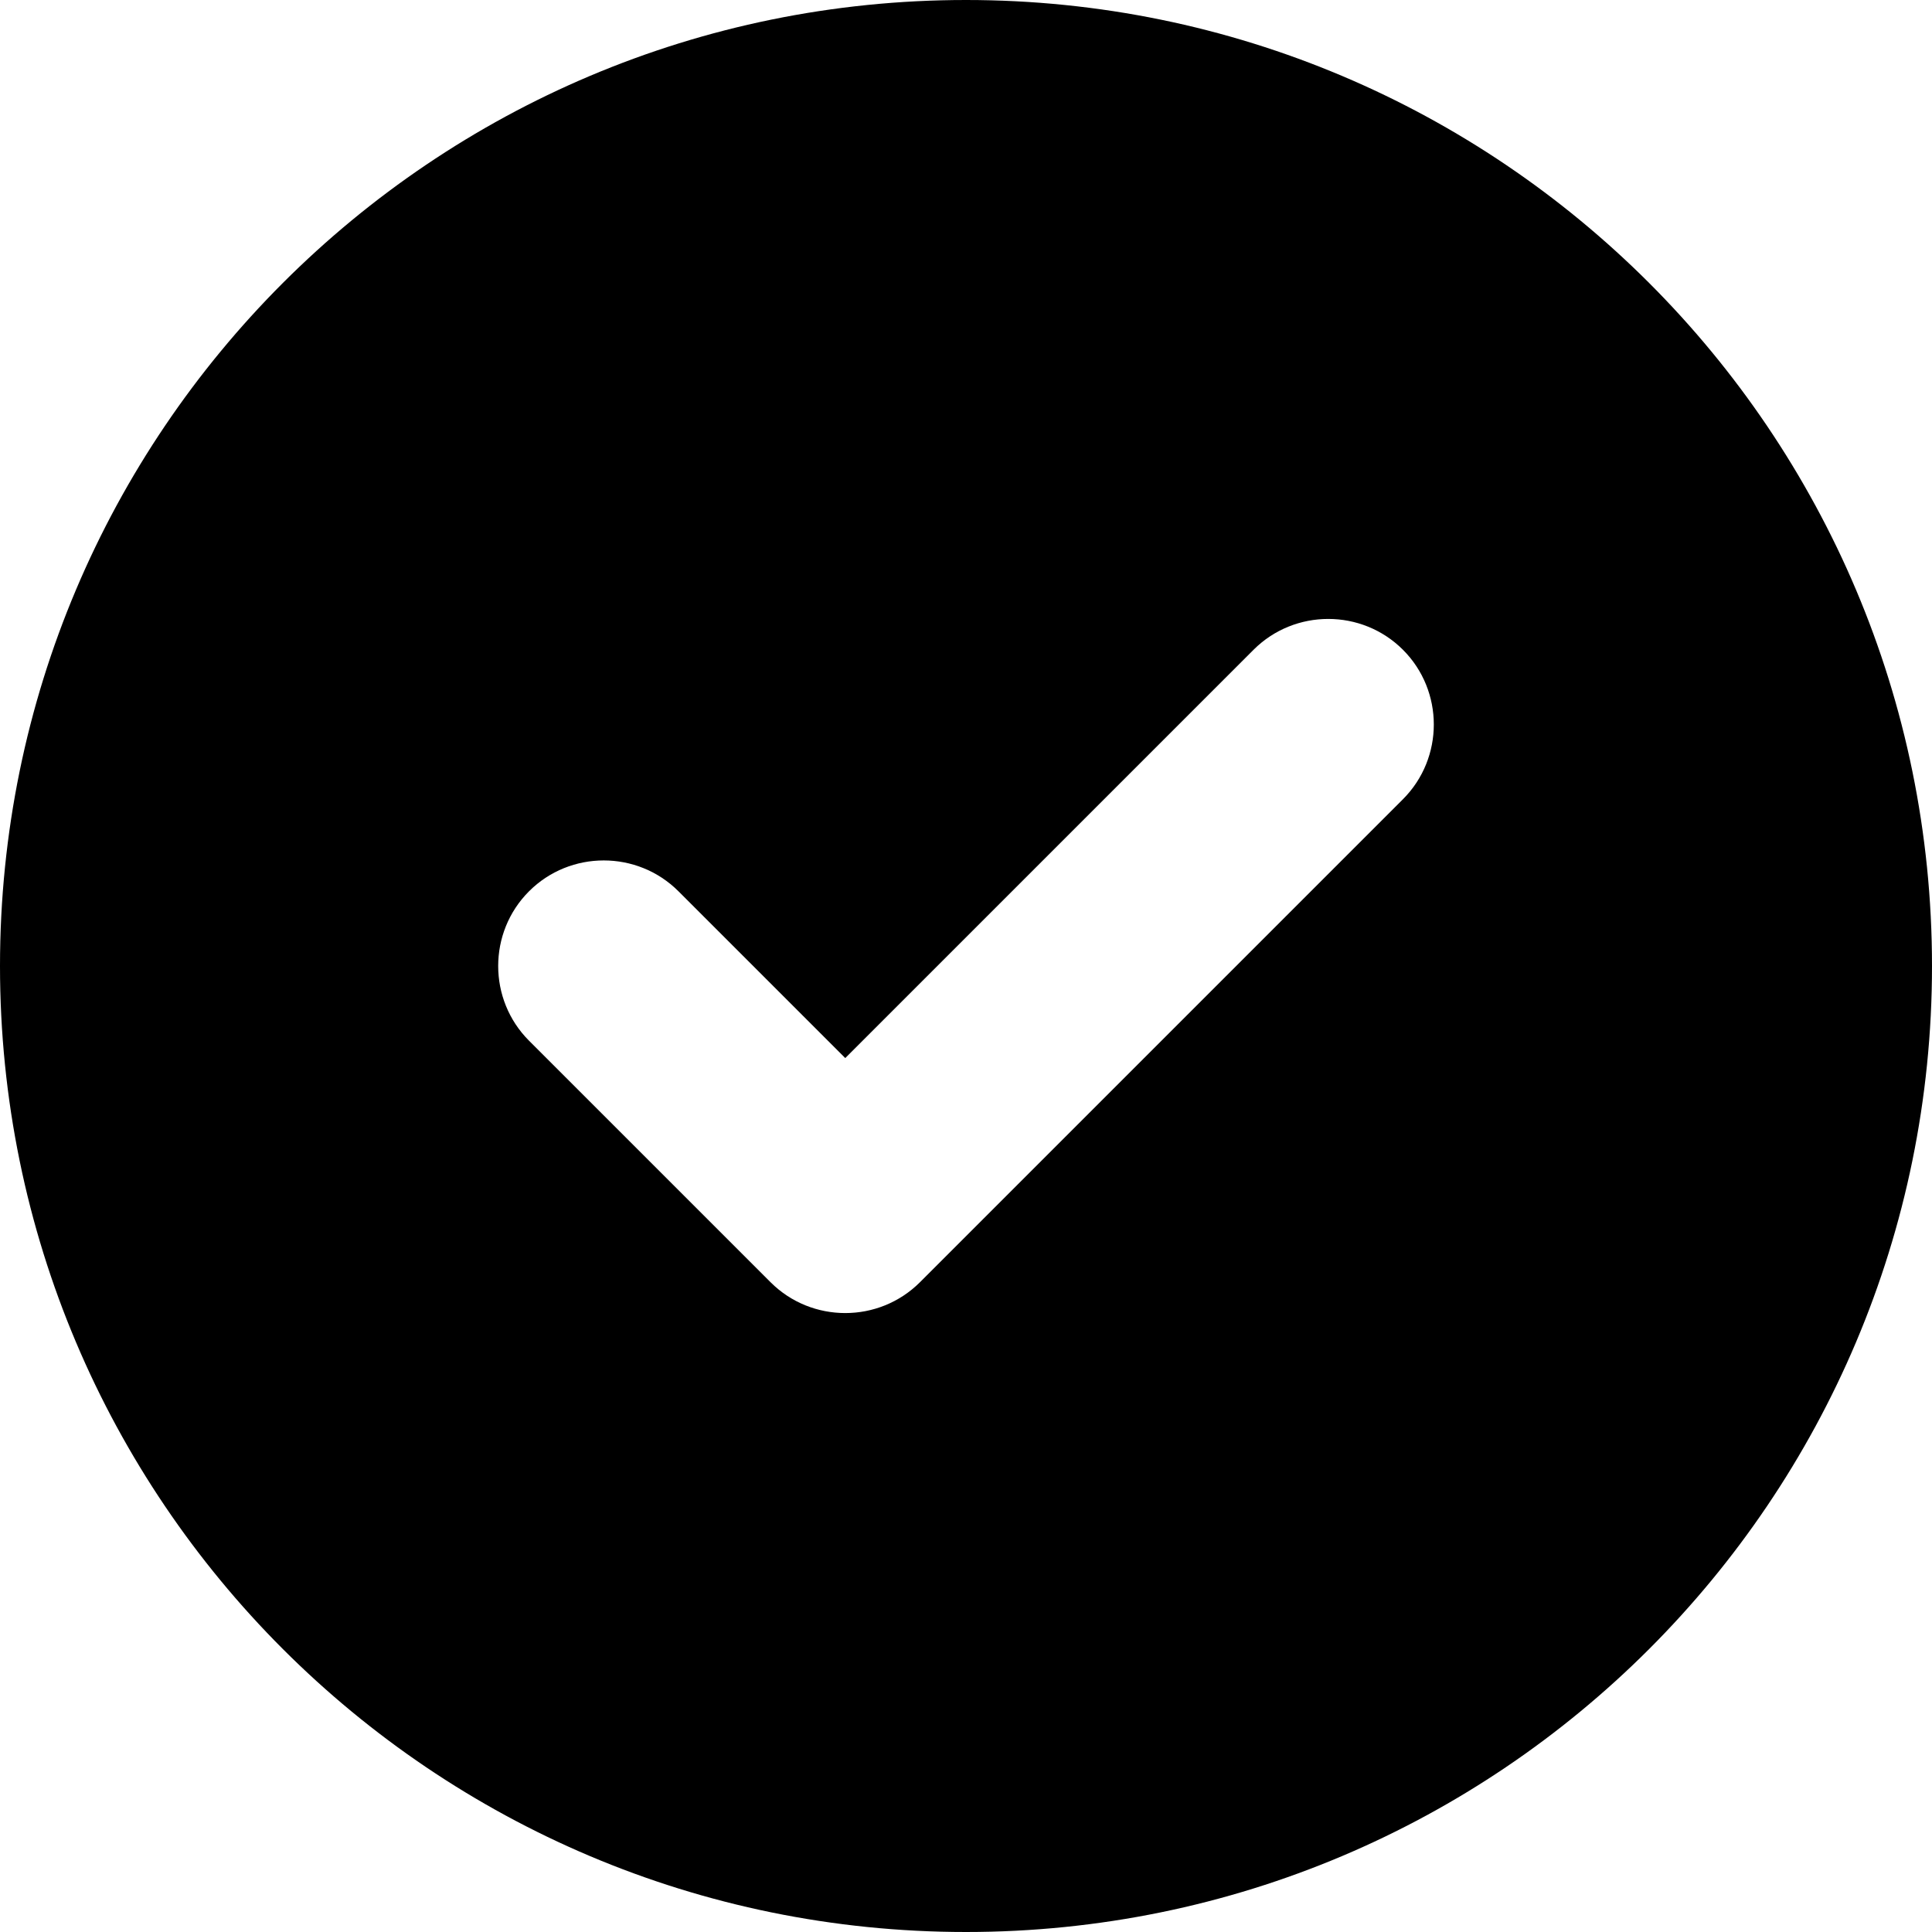
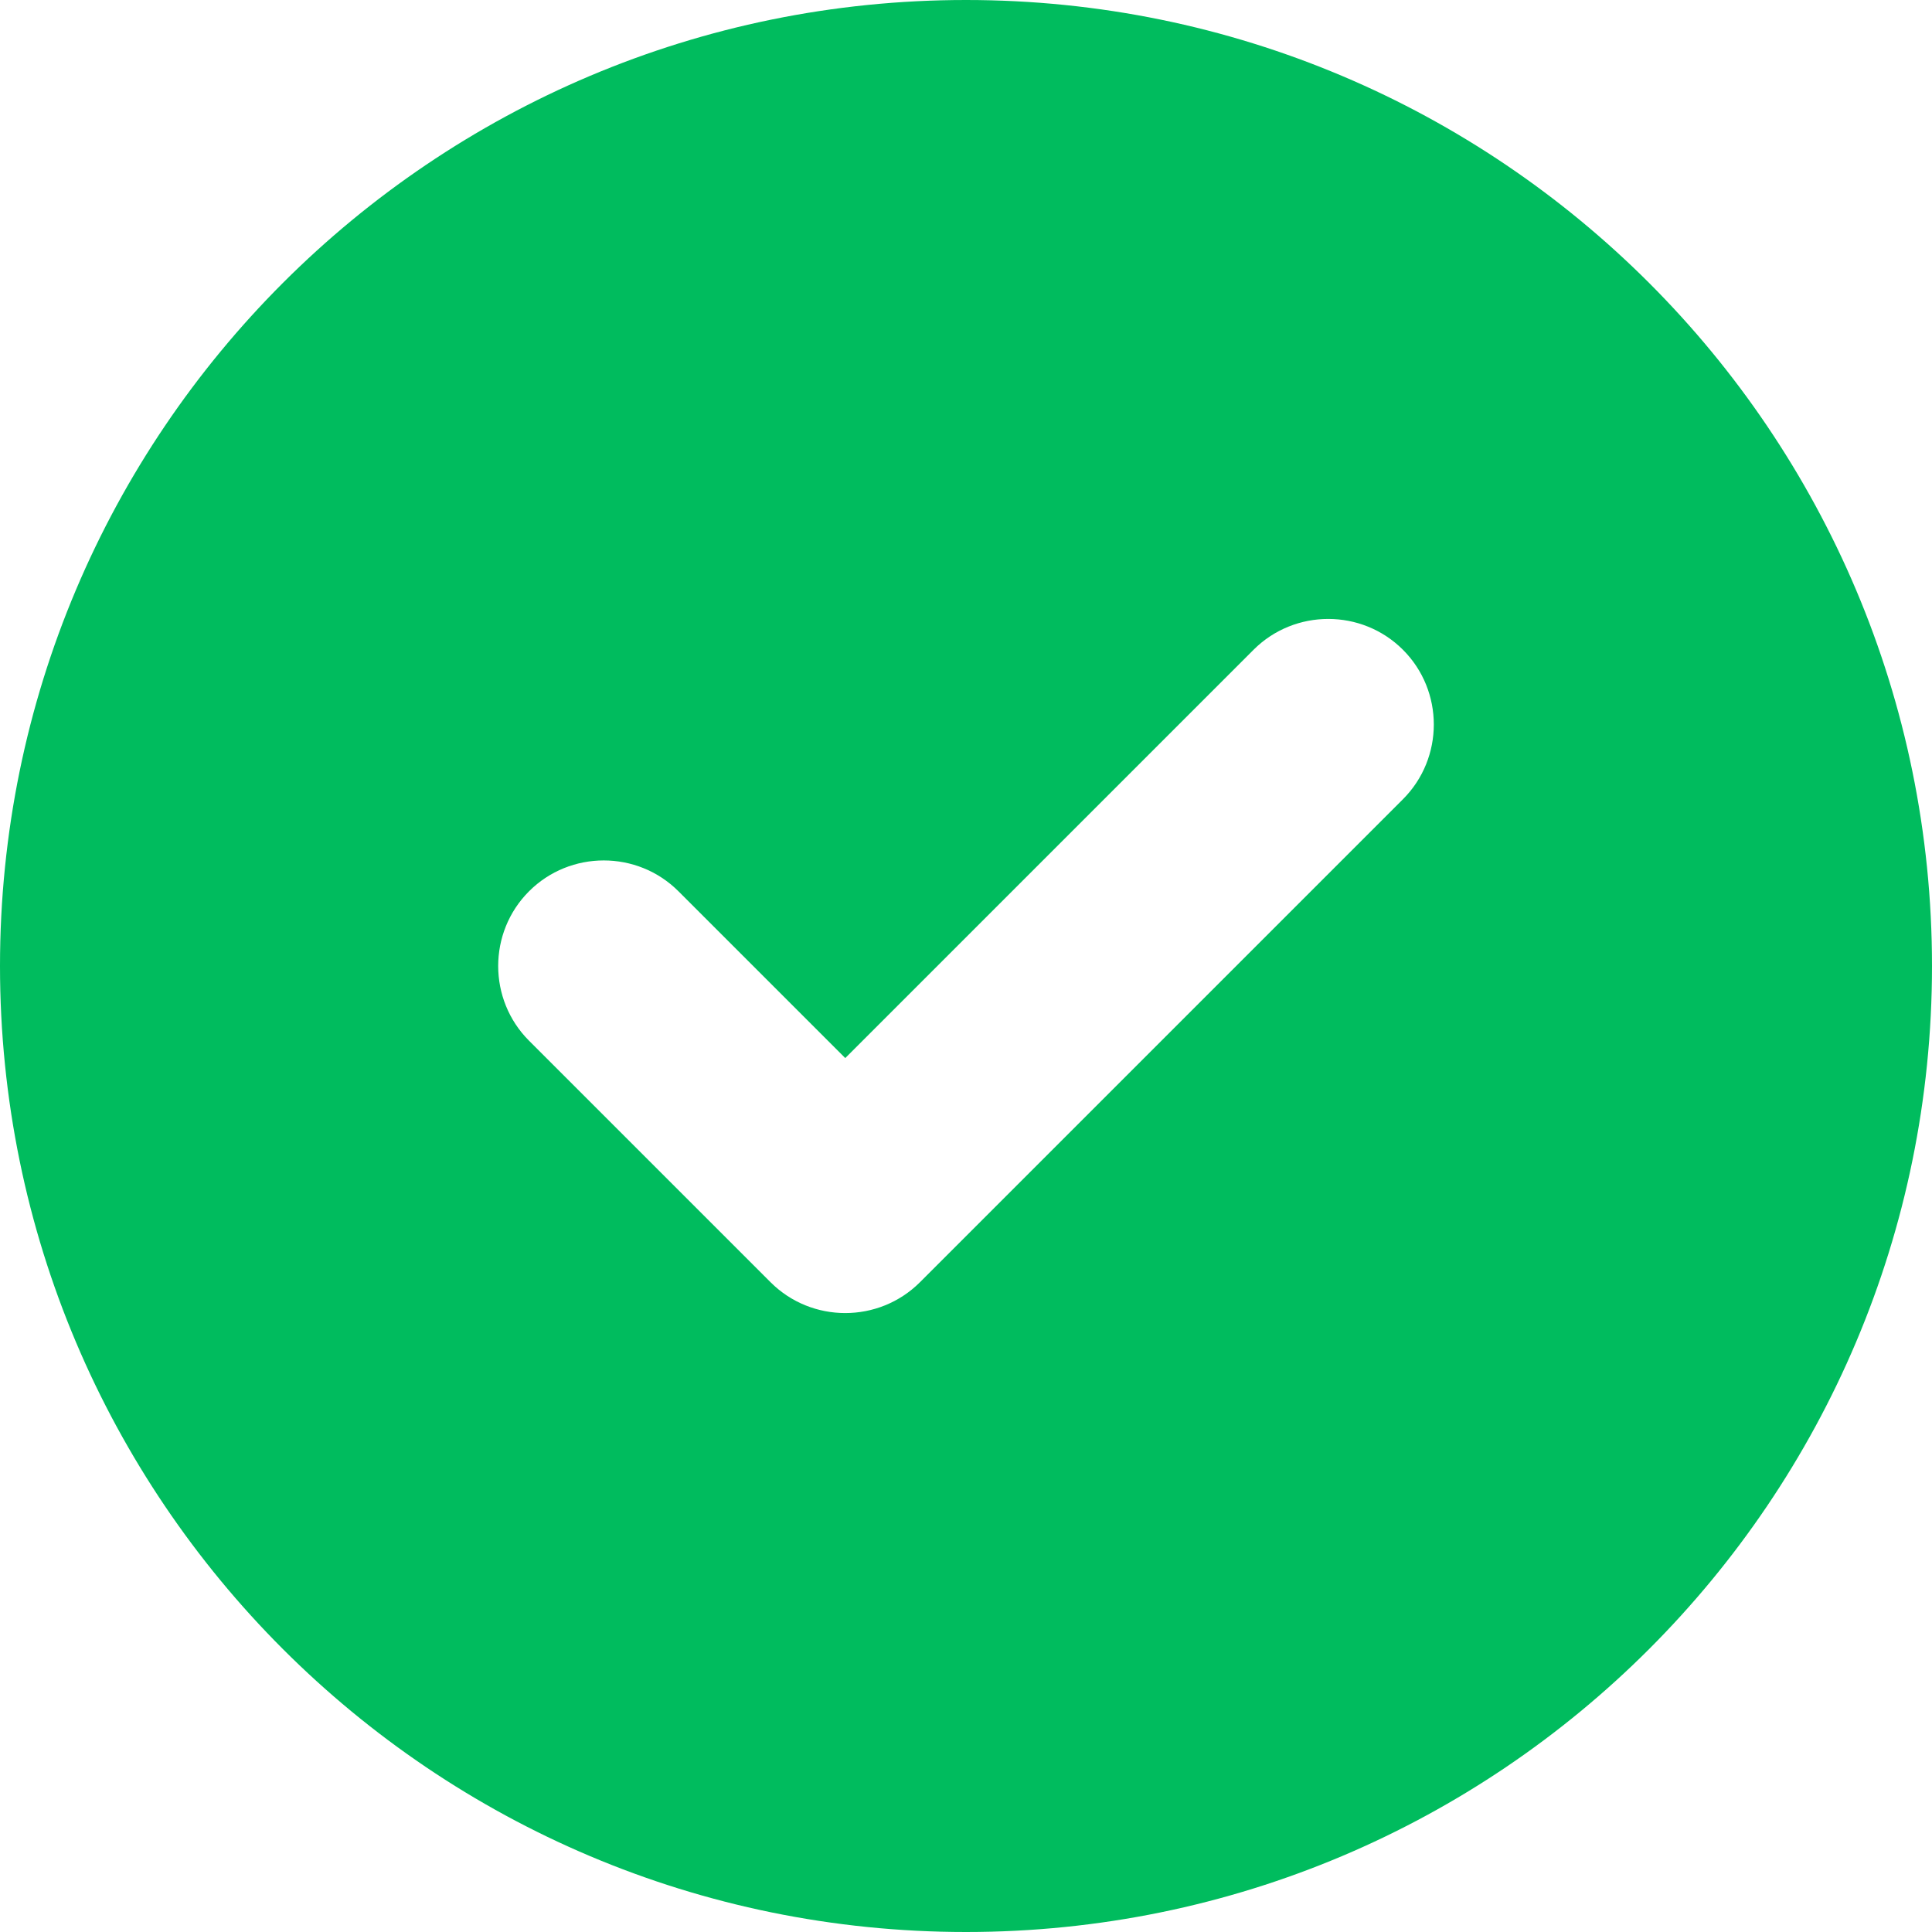
- <svg xmlns="http://www.w3.org/2000/svg" viewBox="0 0 512 512">
+ <svg xmlns="http://www.w3.org/2000/svg" viewBox="0 0 512 512" overflow="visible" fill="#00BC5E" width="16">
  <path d="M0 256C0 114.6 114.6 0 256 0C397.4 0 512 114.6 512 256C512 397.4 397.4 512 256 512C114.6 512 0 397.4 0 256zM371.8 211.8C382.7 200.9 382.7 183.1 371.8 172.2C360.9 161.3 343.1 161.3 332.2 172.2L224 280.4L179.8 236.2C168.9 225.3 151.1 225.3 140.2 236.2C129.3 247.1 129.3 264.9 140.2 275.8L204.2 339.8C215.1 350.7 232.9 350.7 243.8 339.8L371.8 211.8z" />
</svg>
